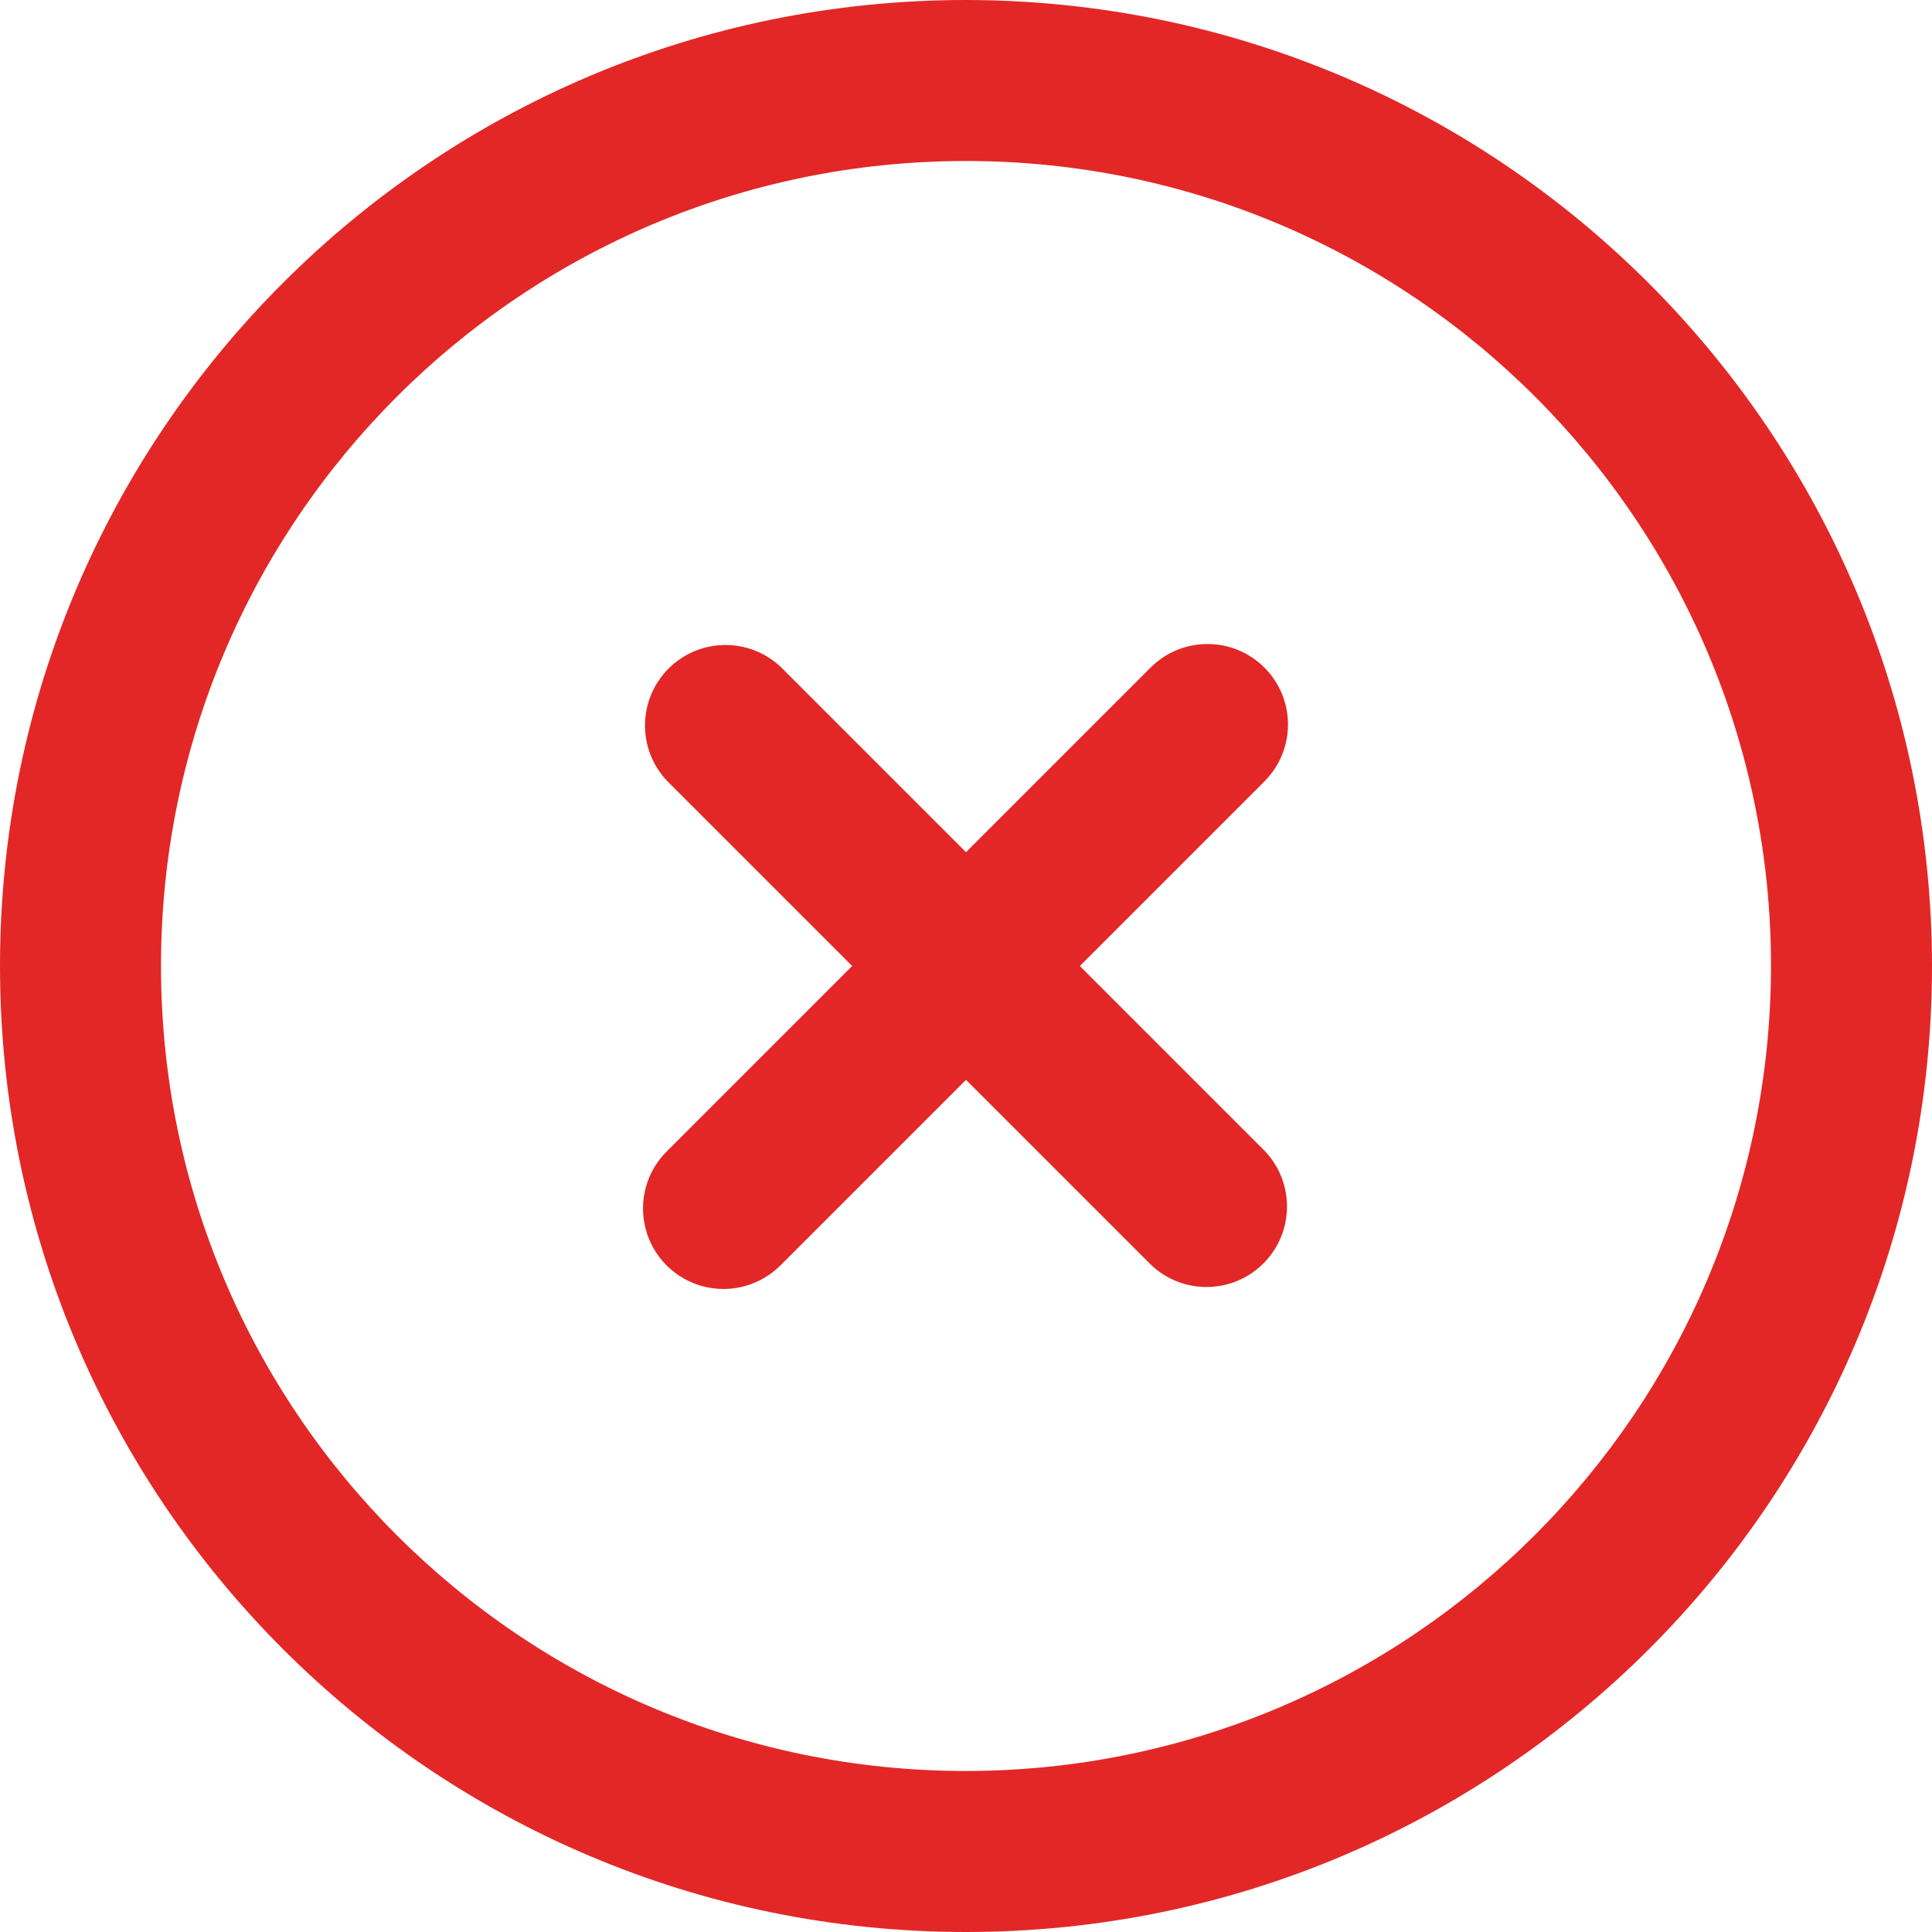
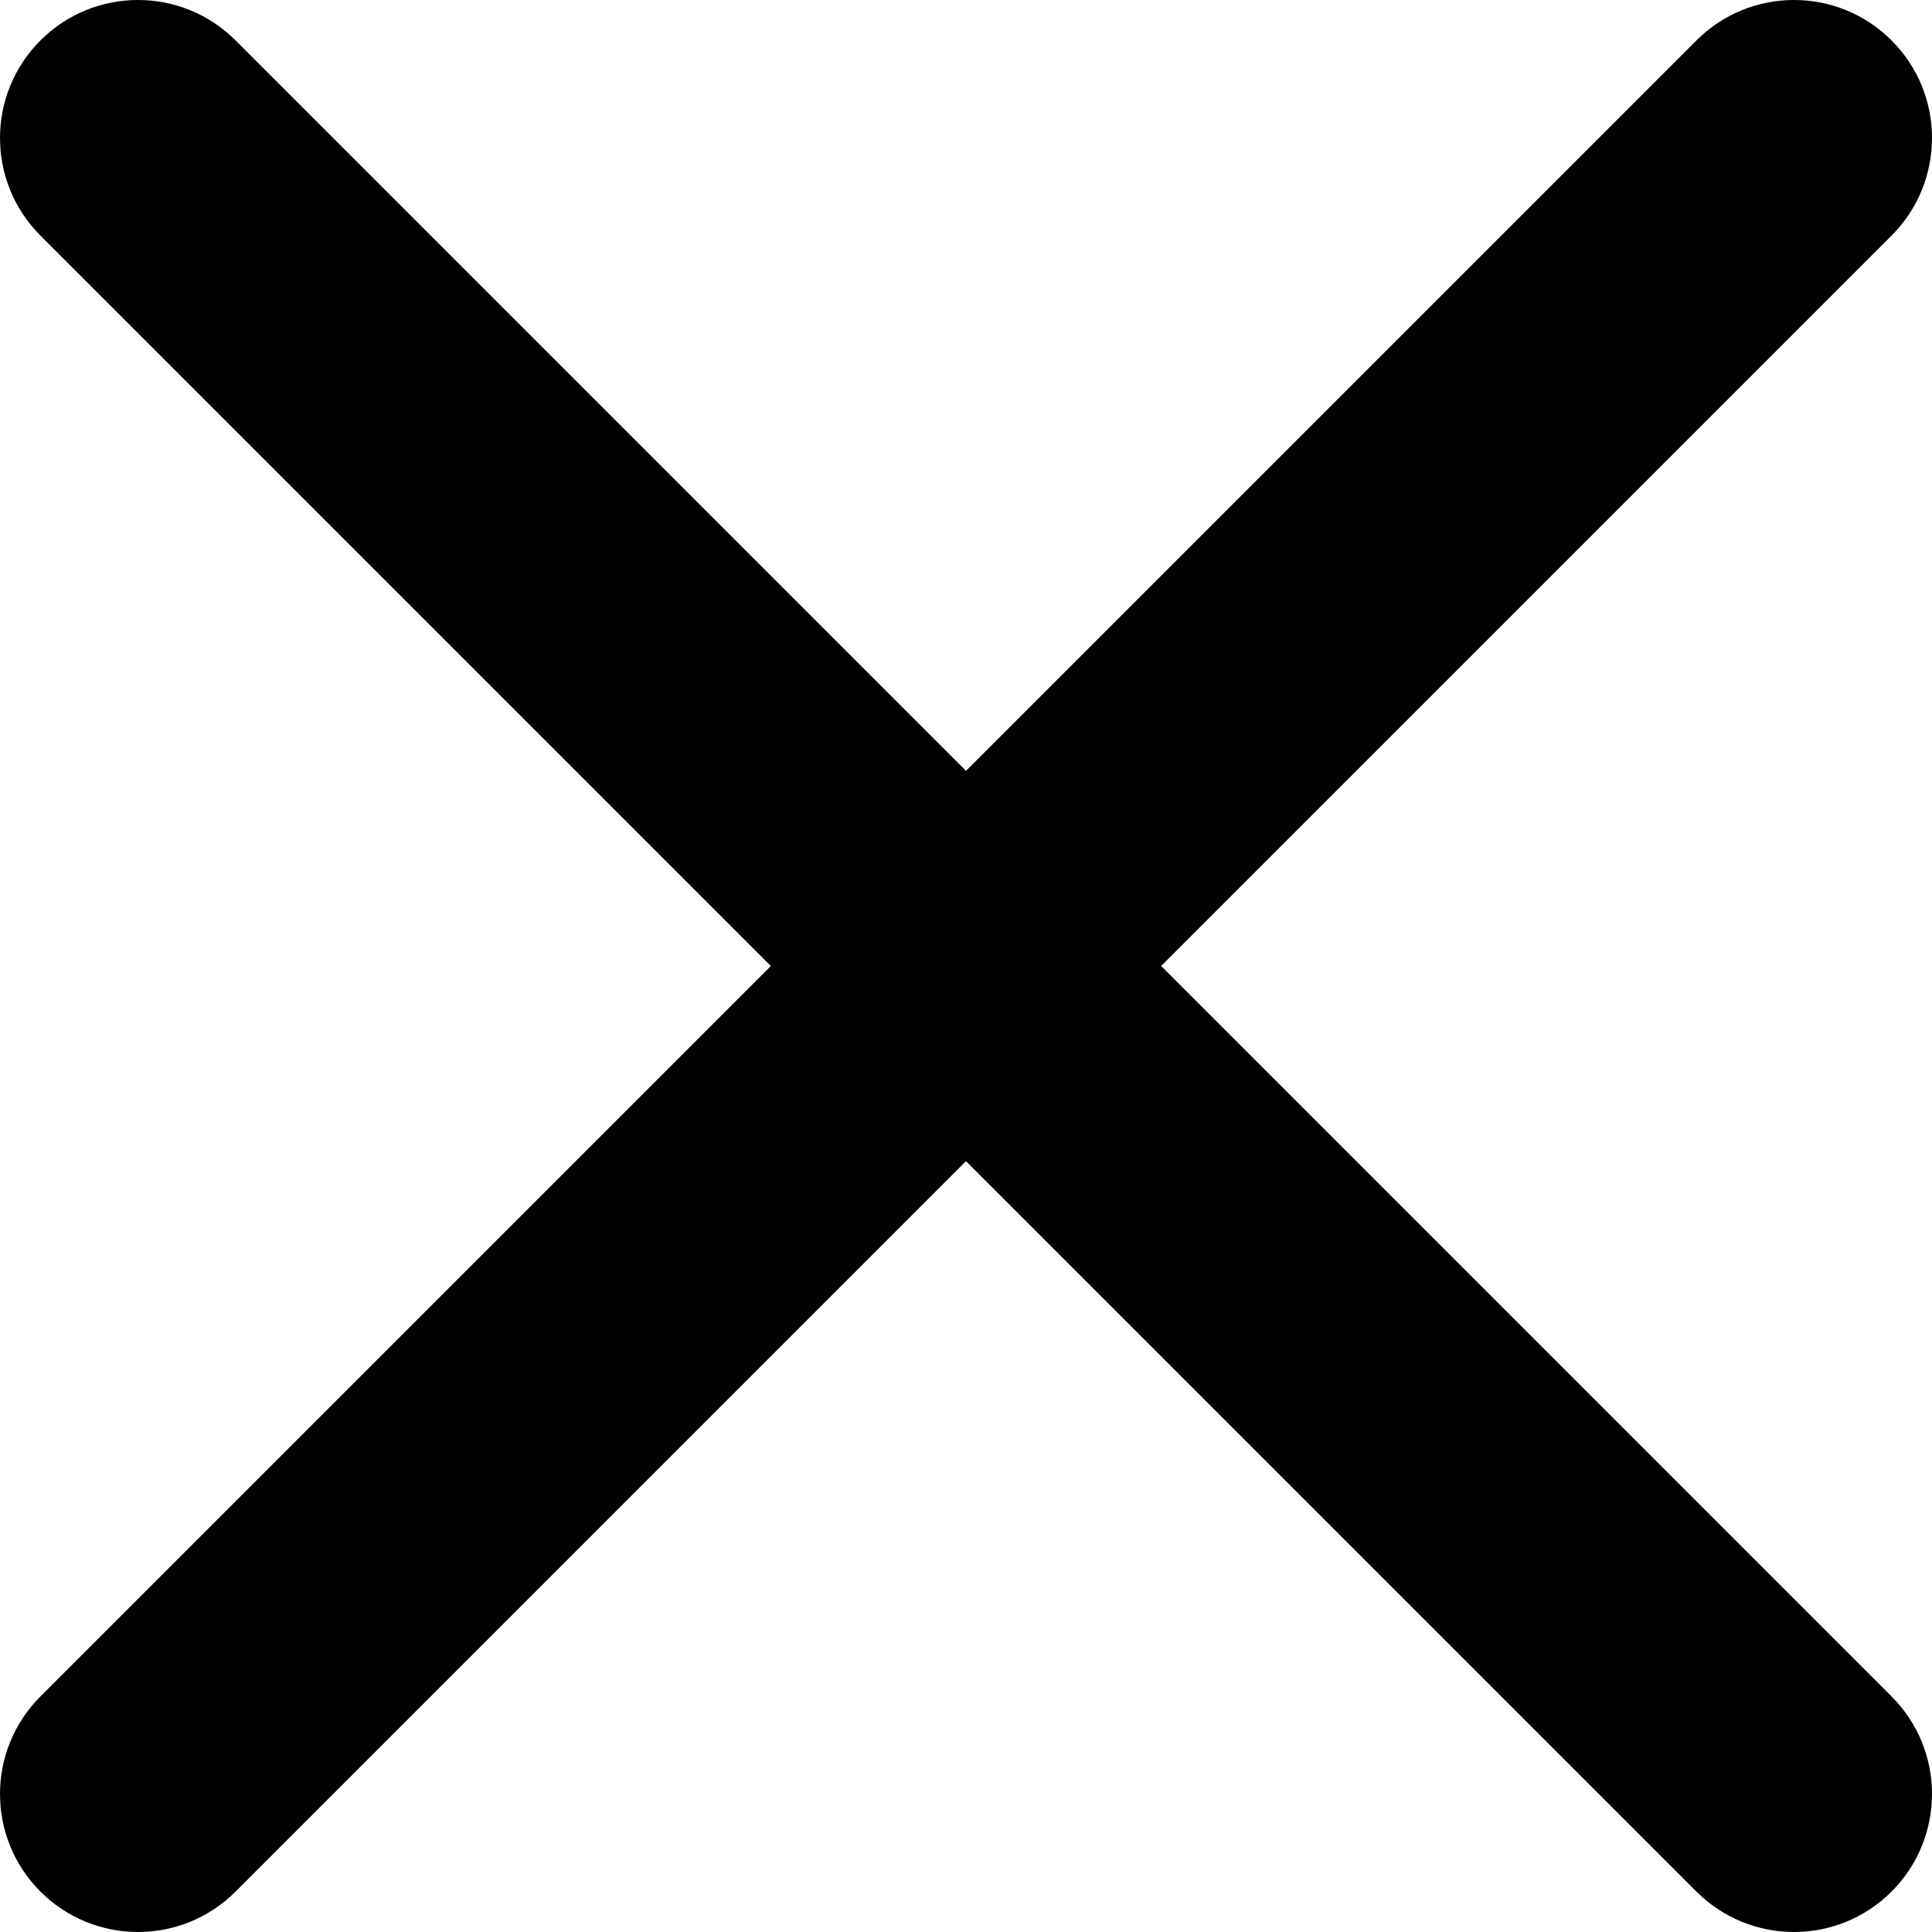
- <svg xmlns="http://www.w3.org/2000/svg" version="1.1" width="512" height="512" x="0" y="0" viewBox="0 0 24 24" style="enable-background:new 0 0 512 512" xml:space="preserve" class="">
+ <svg xmlns="http://www.w3.org/2000/svg" version="1.1" width="512" height="512" x="0" y="0" viewBox="0 0 512 512" style="enable-background:new 0 0 512 512" xml:space="preserve" class="">
  <g>
-     <path d="M12 0a12 12 0 1 0 12 12A12.013 12.013 0 0 0 12 0zm0 22a10 10 0 1 1 10-10 10.011 10.011 0 0 1-10 10z" fill="#e32727" opacity="1" data-original="#000000" class="" />
-     <path d="M15.707 8.293a1 1 0 0 0-1.414 0L12 10.586 9.707 8.293a1 1 0 0 0-1.414 1.414L10.586 12l-2.293 2.293a1 1 0 1 0 1.414 1.414L12 13.414l2.293 2.293a1 1 0 0 0 1.414-1.414L13.414 12l2.293-2.293a1 1 0 0 0 0-1.414z" fill="#e32727" opacity="1" data-original="#000000" class="" />
+     <path d="M10.714 501.286C17.857 508.429 27.214 512 36.571 512s18.714-3.571 25.857-10.714L256 307.714l193.571 193.571c7.143 7.143 16.5 10.714 25.857 10.714s18.714-3.571 25.857-10.714c14.286-14.286 14.286-37.429 0-51.714L307.714 256 501.286 62.429c14.286-14.286 14.286-37.429 0-51.714-14.268-14.286-37.446-14.286-51.714 0L256 204.286 62.429 10.714c-14.268-14.286-37.446-14.286-51.714 0C-3.571 25-3.571 48.143 10.714 62.428L204.286 256 10.714 449.571c-14.285 14.286-14.285 37.429 0 51.715z" fill="#000000" opacity="1" data-original="#000000" />
  </g>
</svg>
